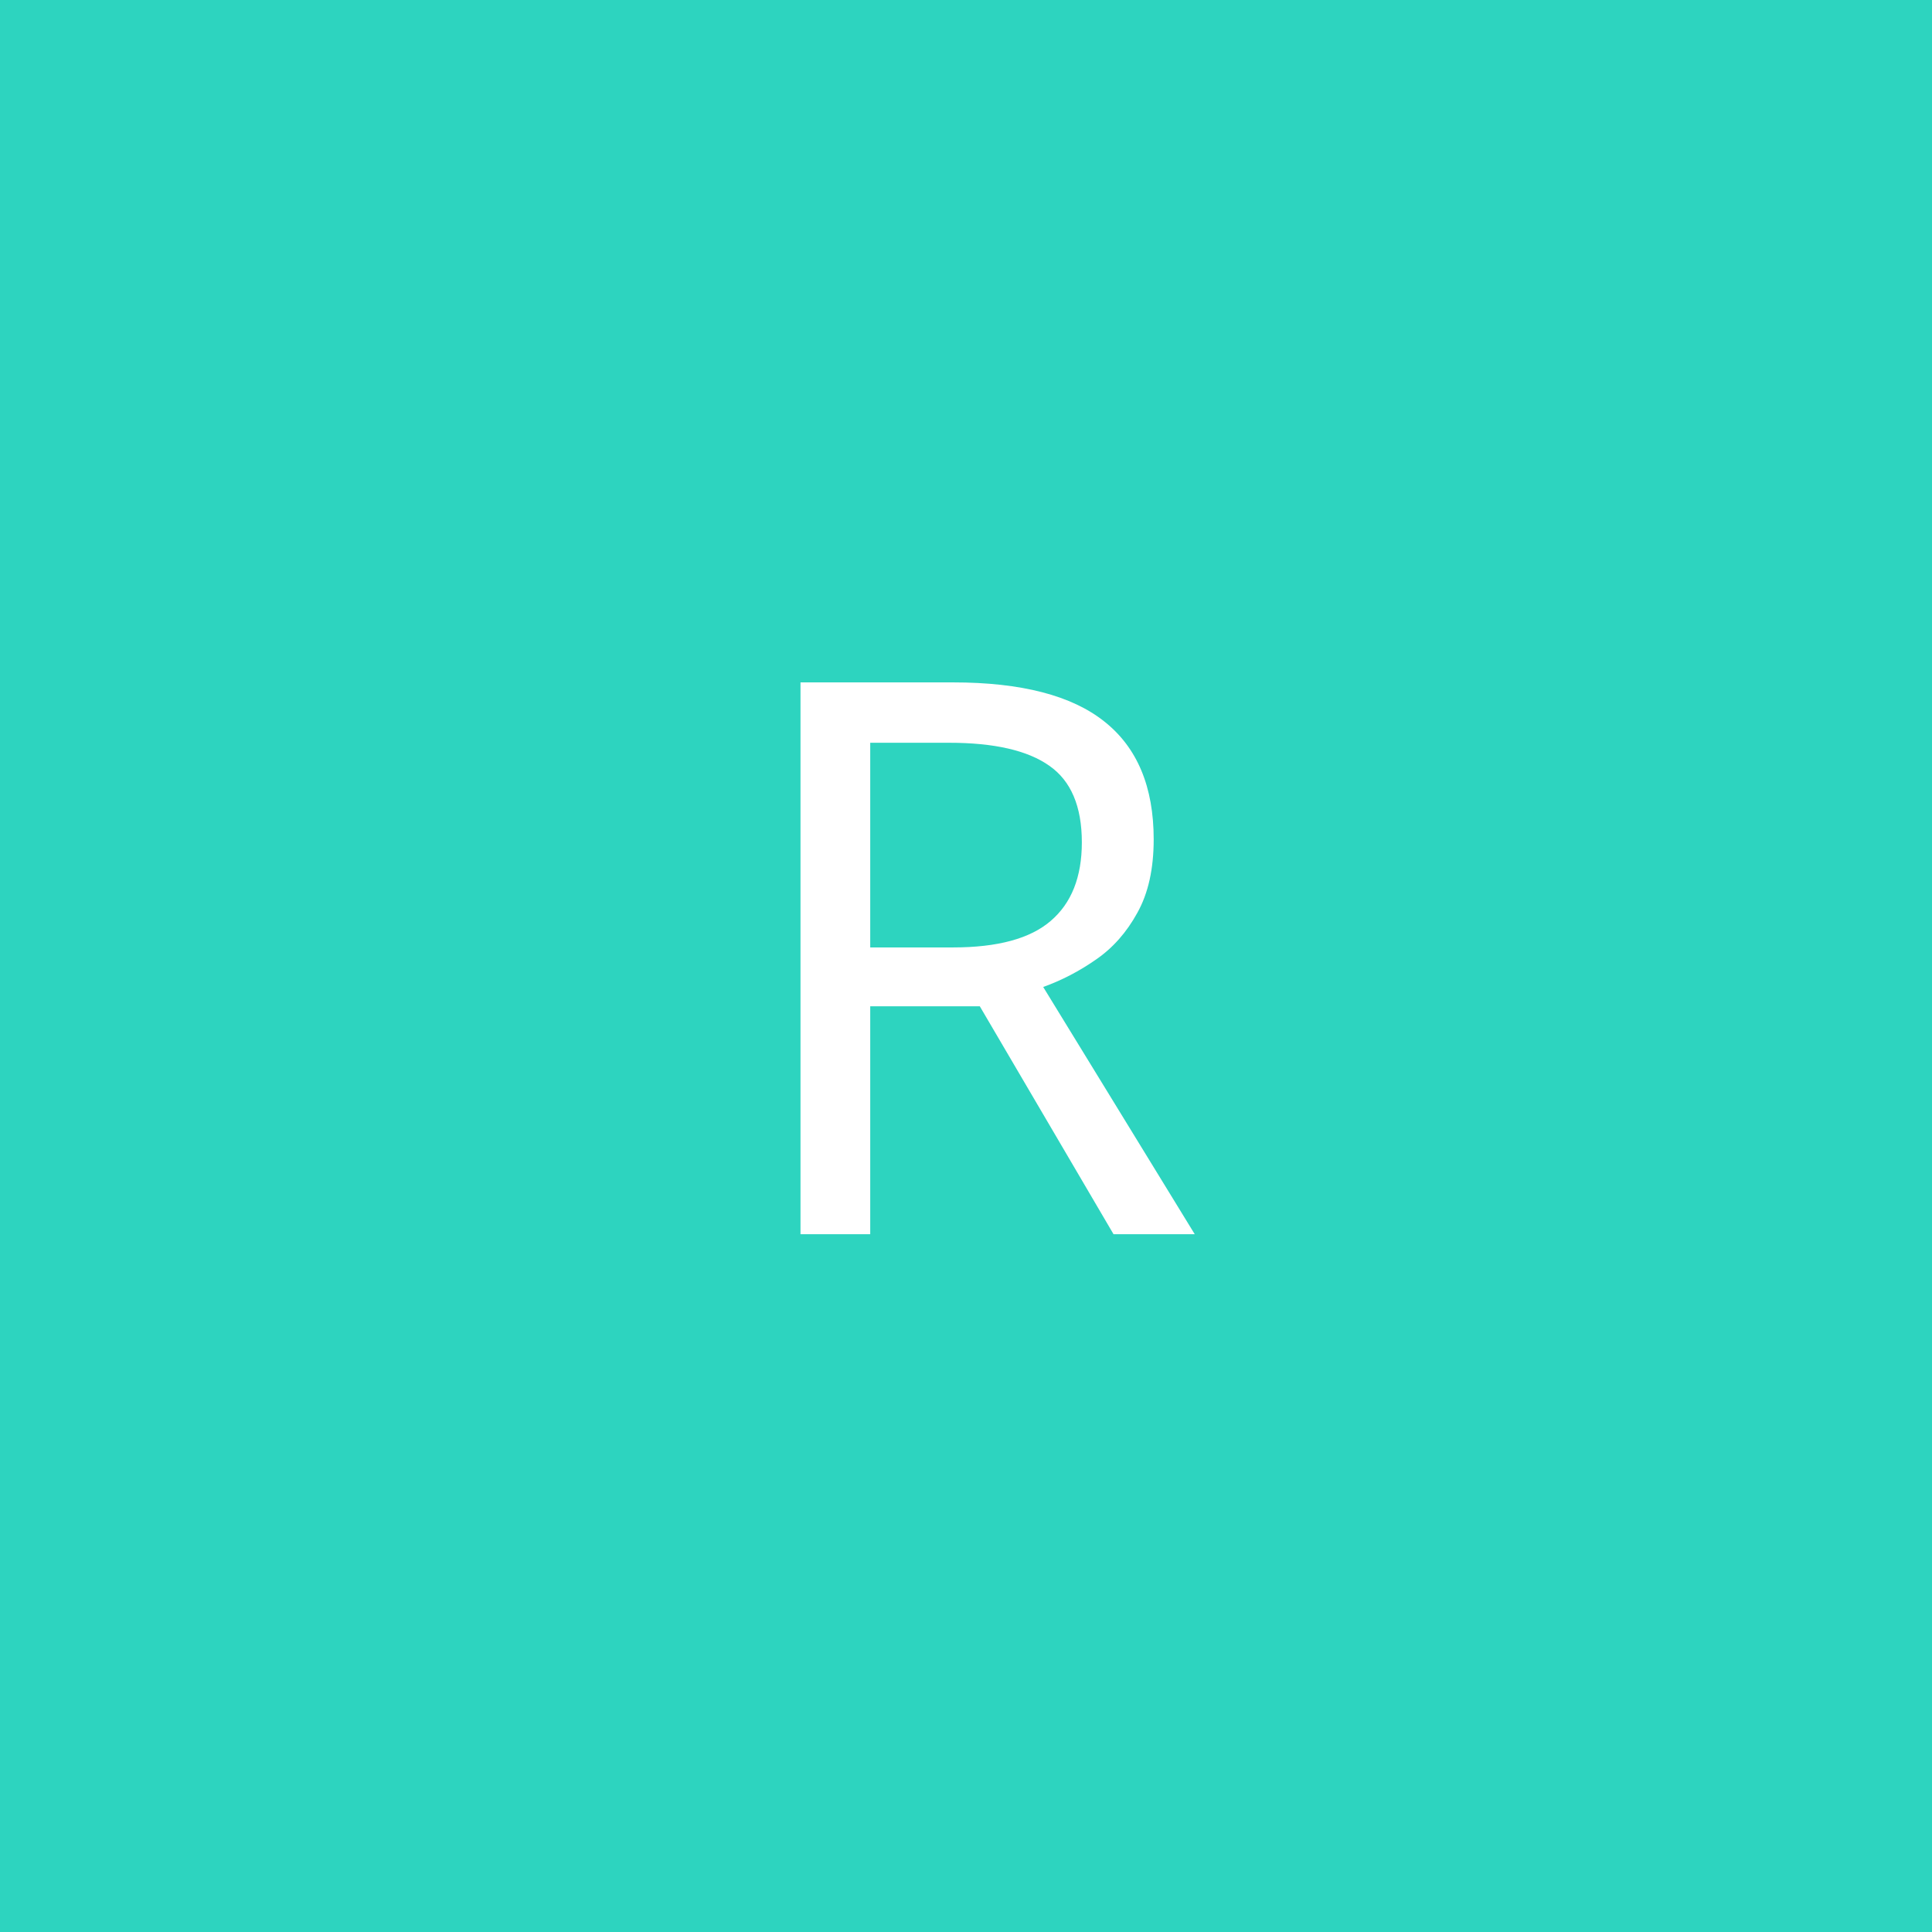
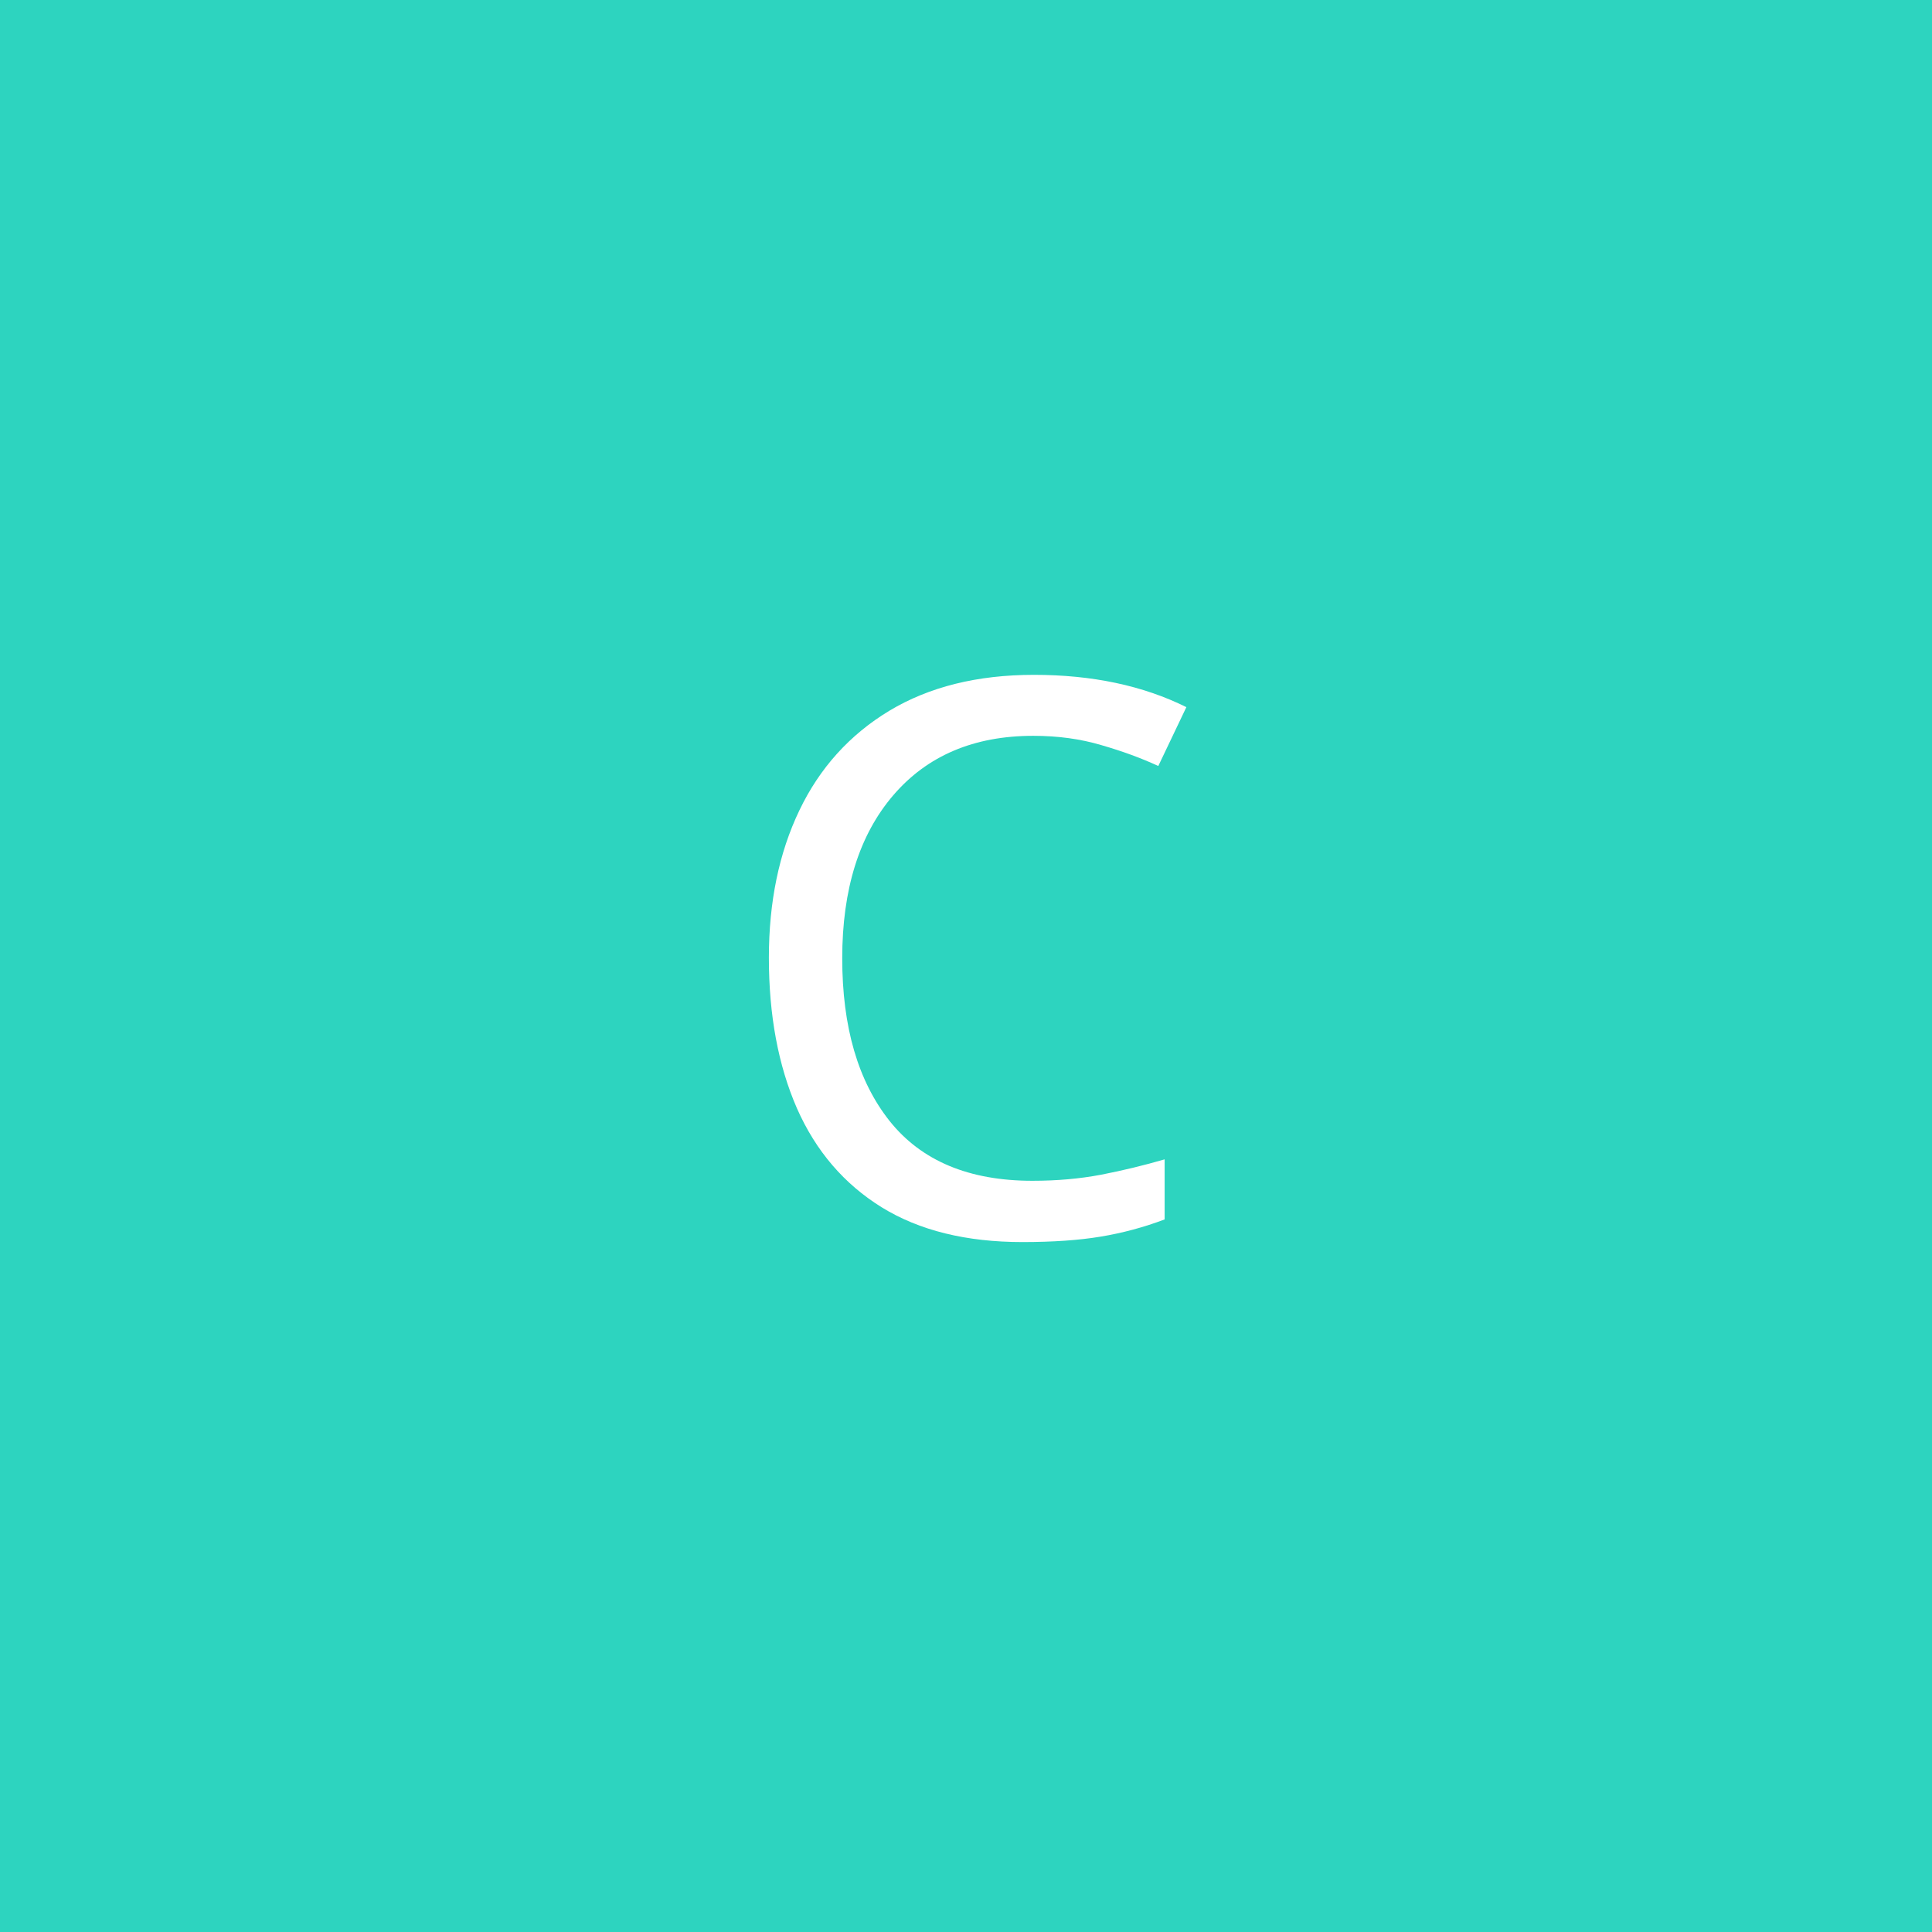
<svg xmlns="http://www.w3.org/2000/svg" viewBox="0 0 100 100">
  <rect width="100" height="100" fill="#2dd4bf" />
-   <text x="50" y="50" dominant-baseline="middle" text-anchor="middle" font-size="40" fill="white" font-family="sans-serif">R</text>
+   <text x="50" y="50" dominant-baseline="middle" text-anchor="middle" font-size="40" fill="white" font-family="sans-serif">C</text>
</svg>
